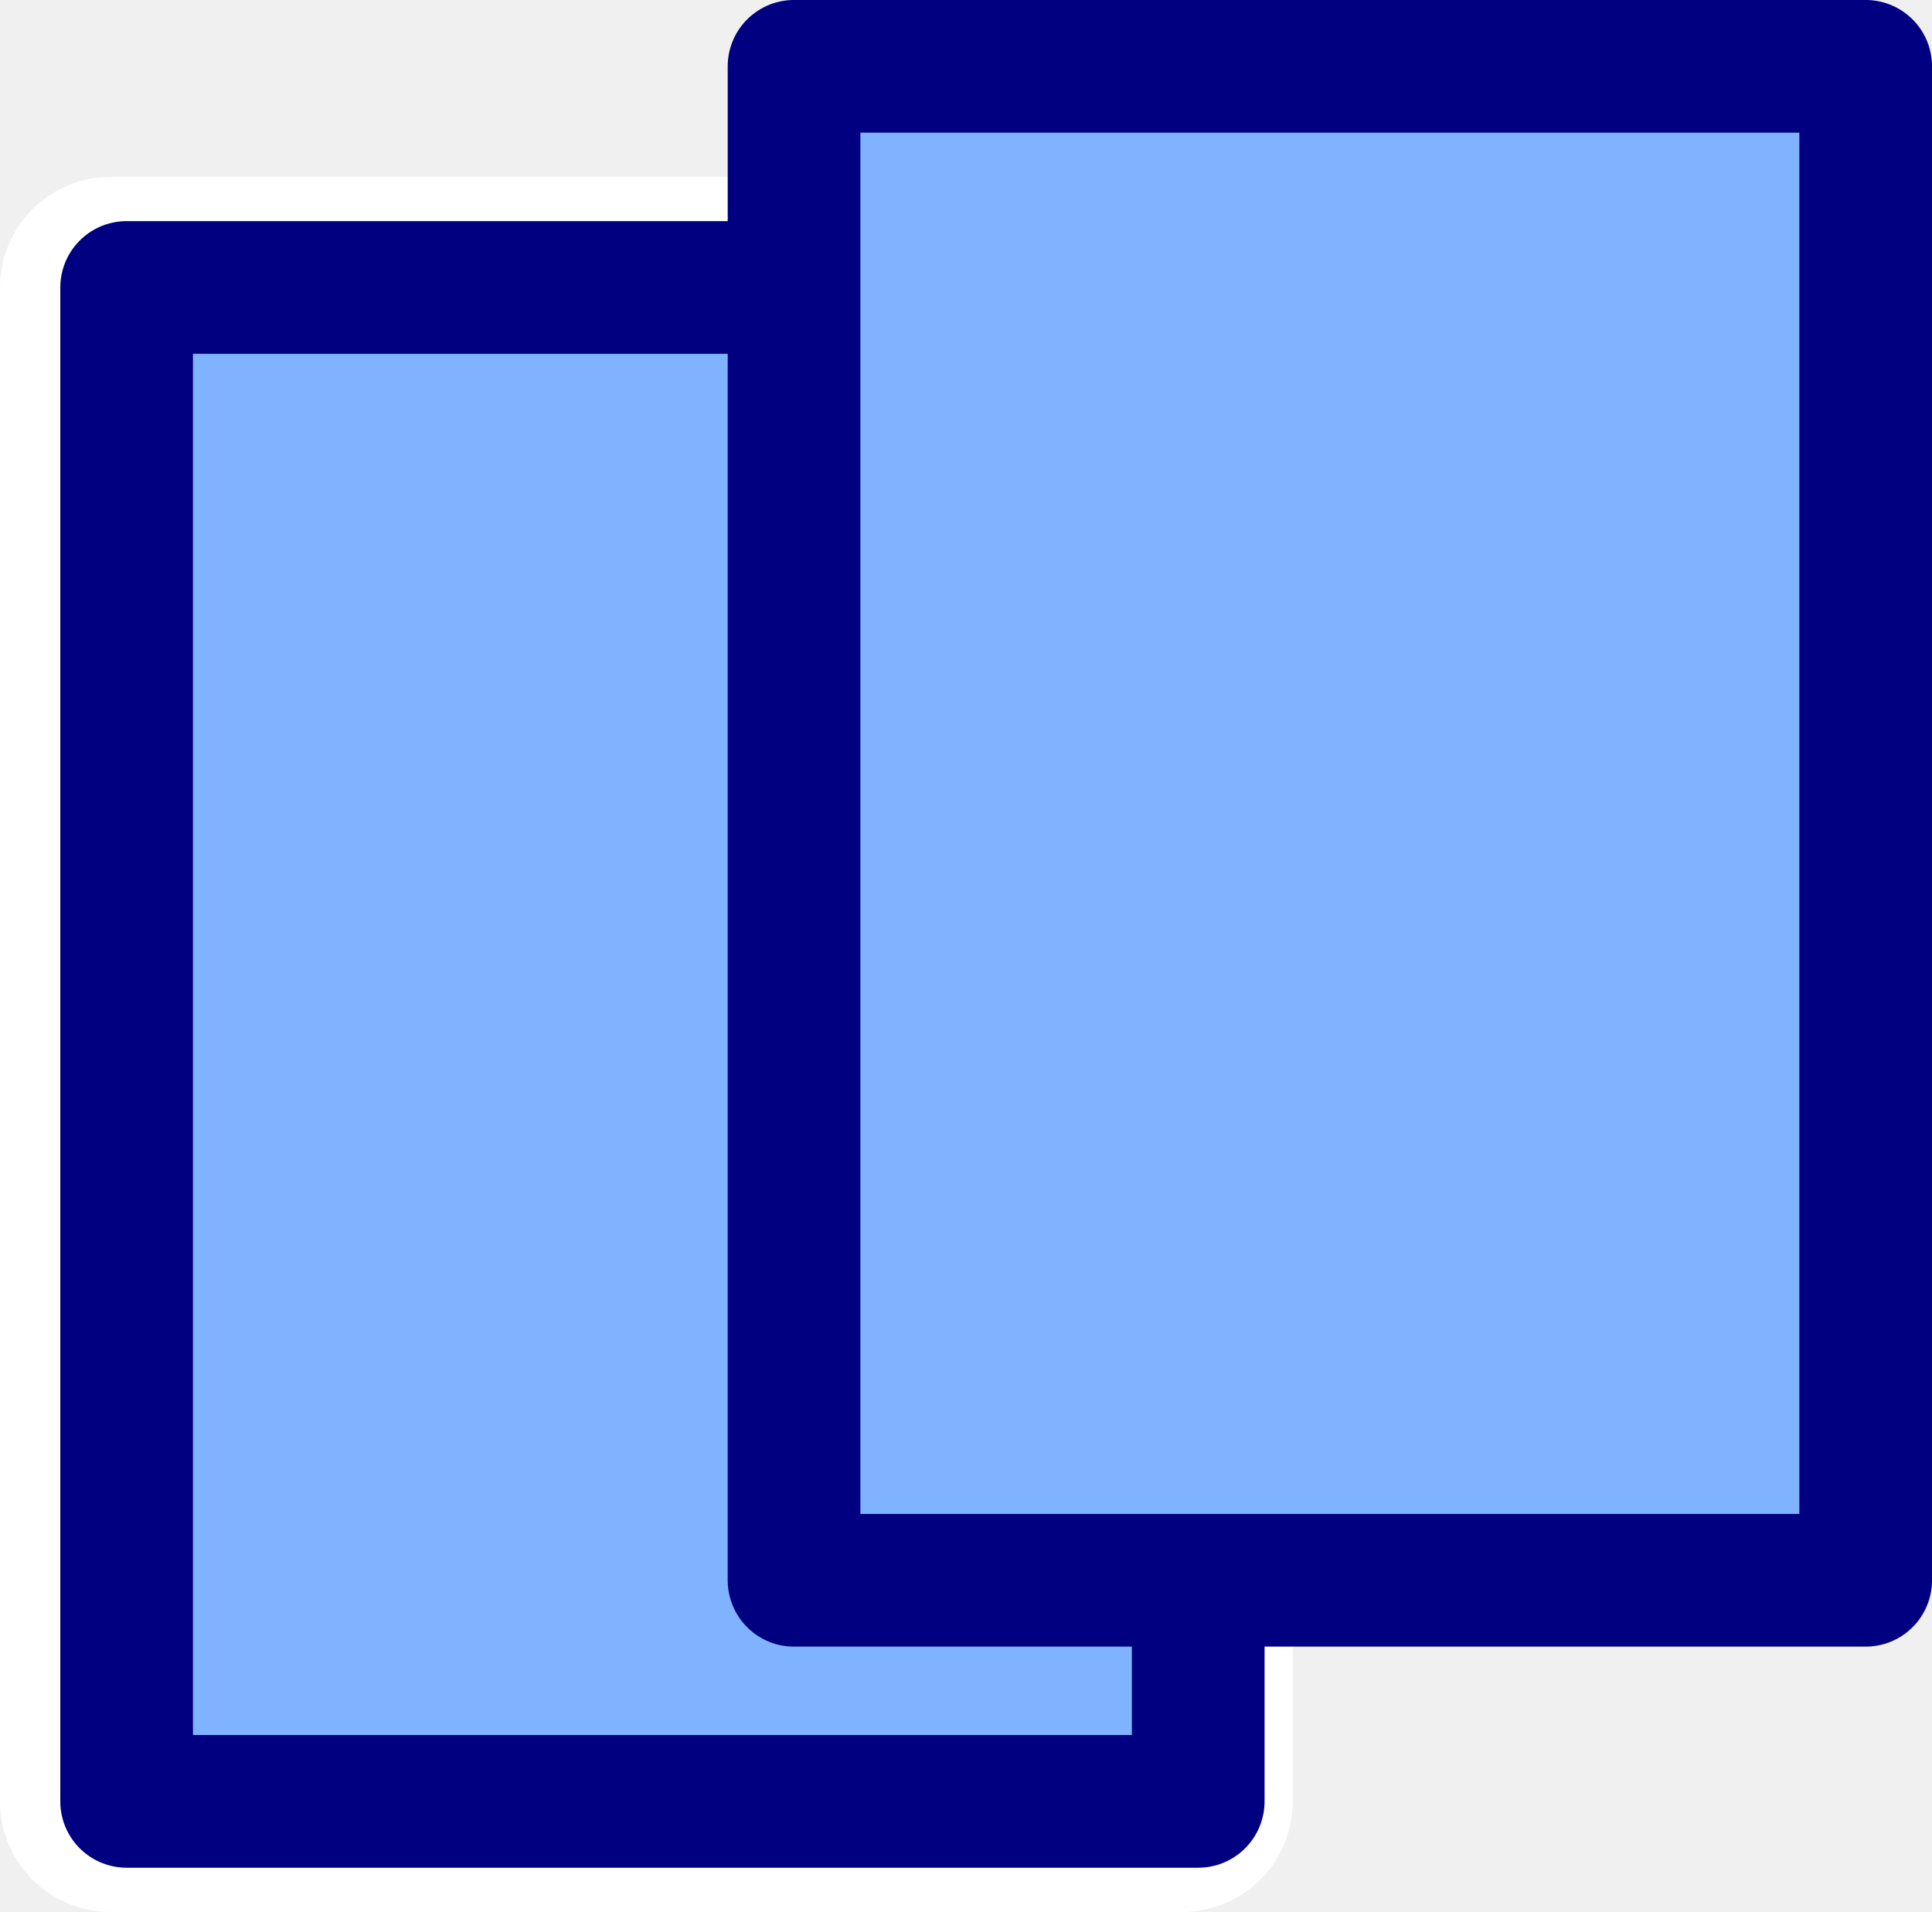
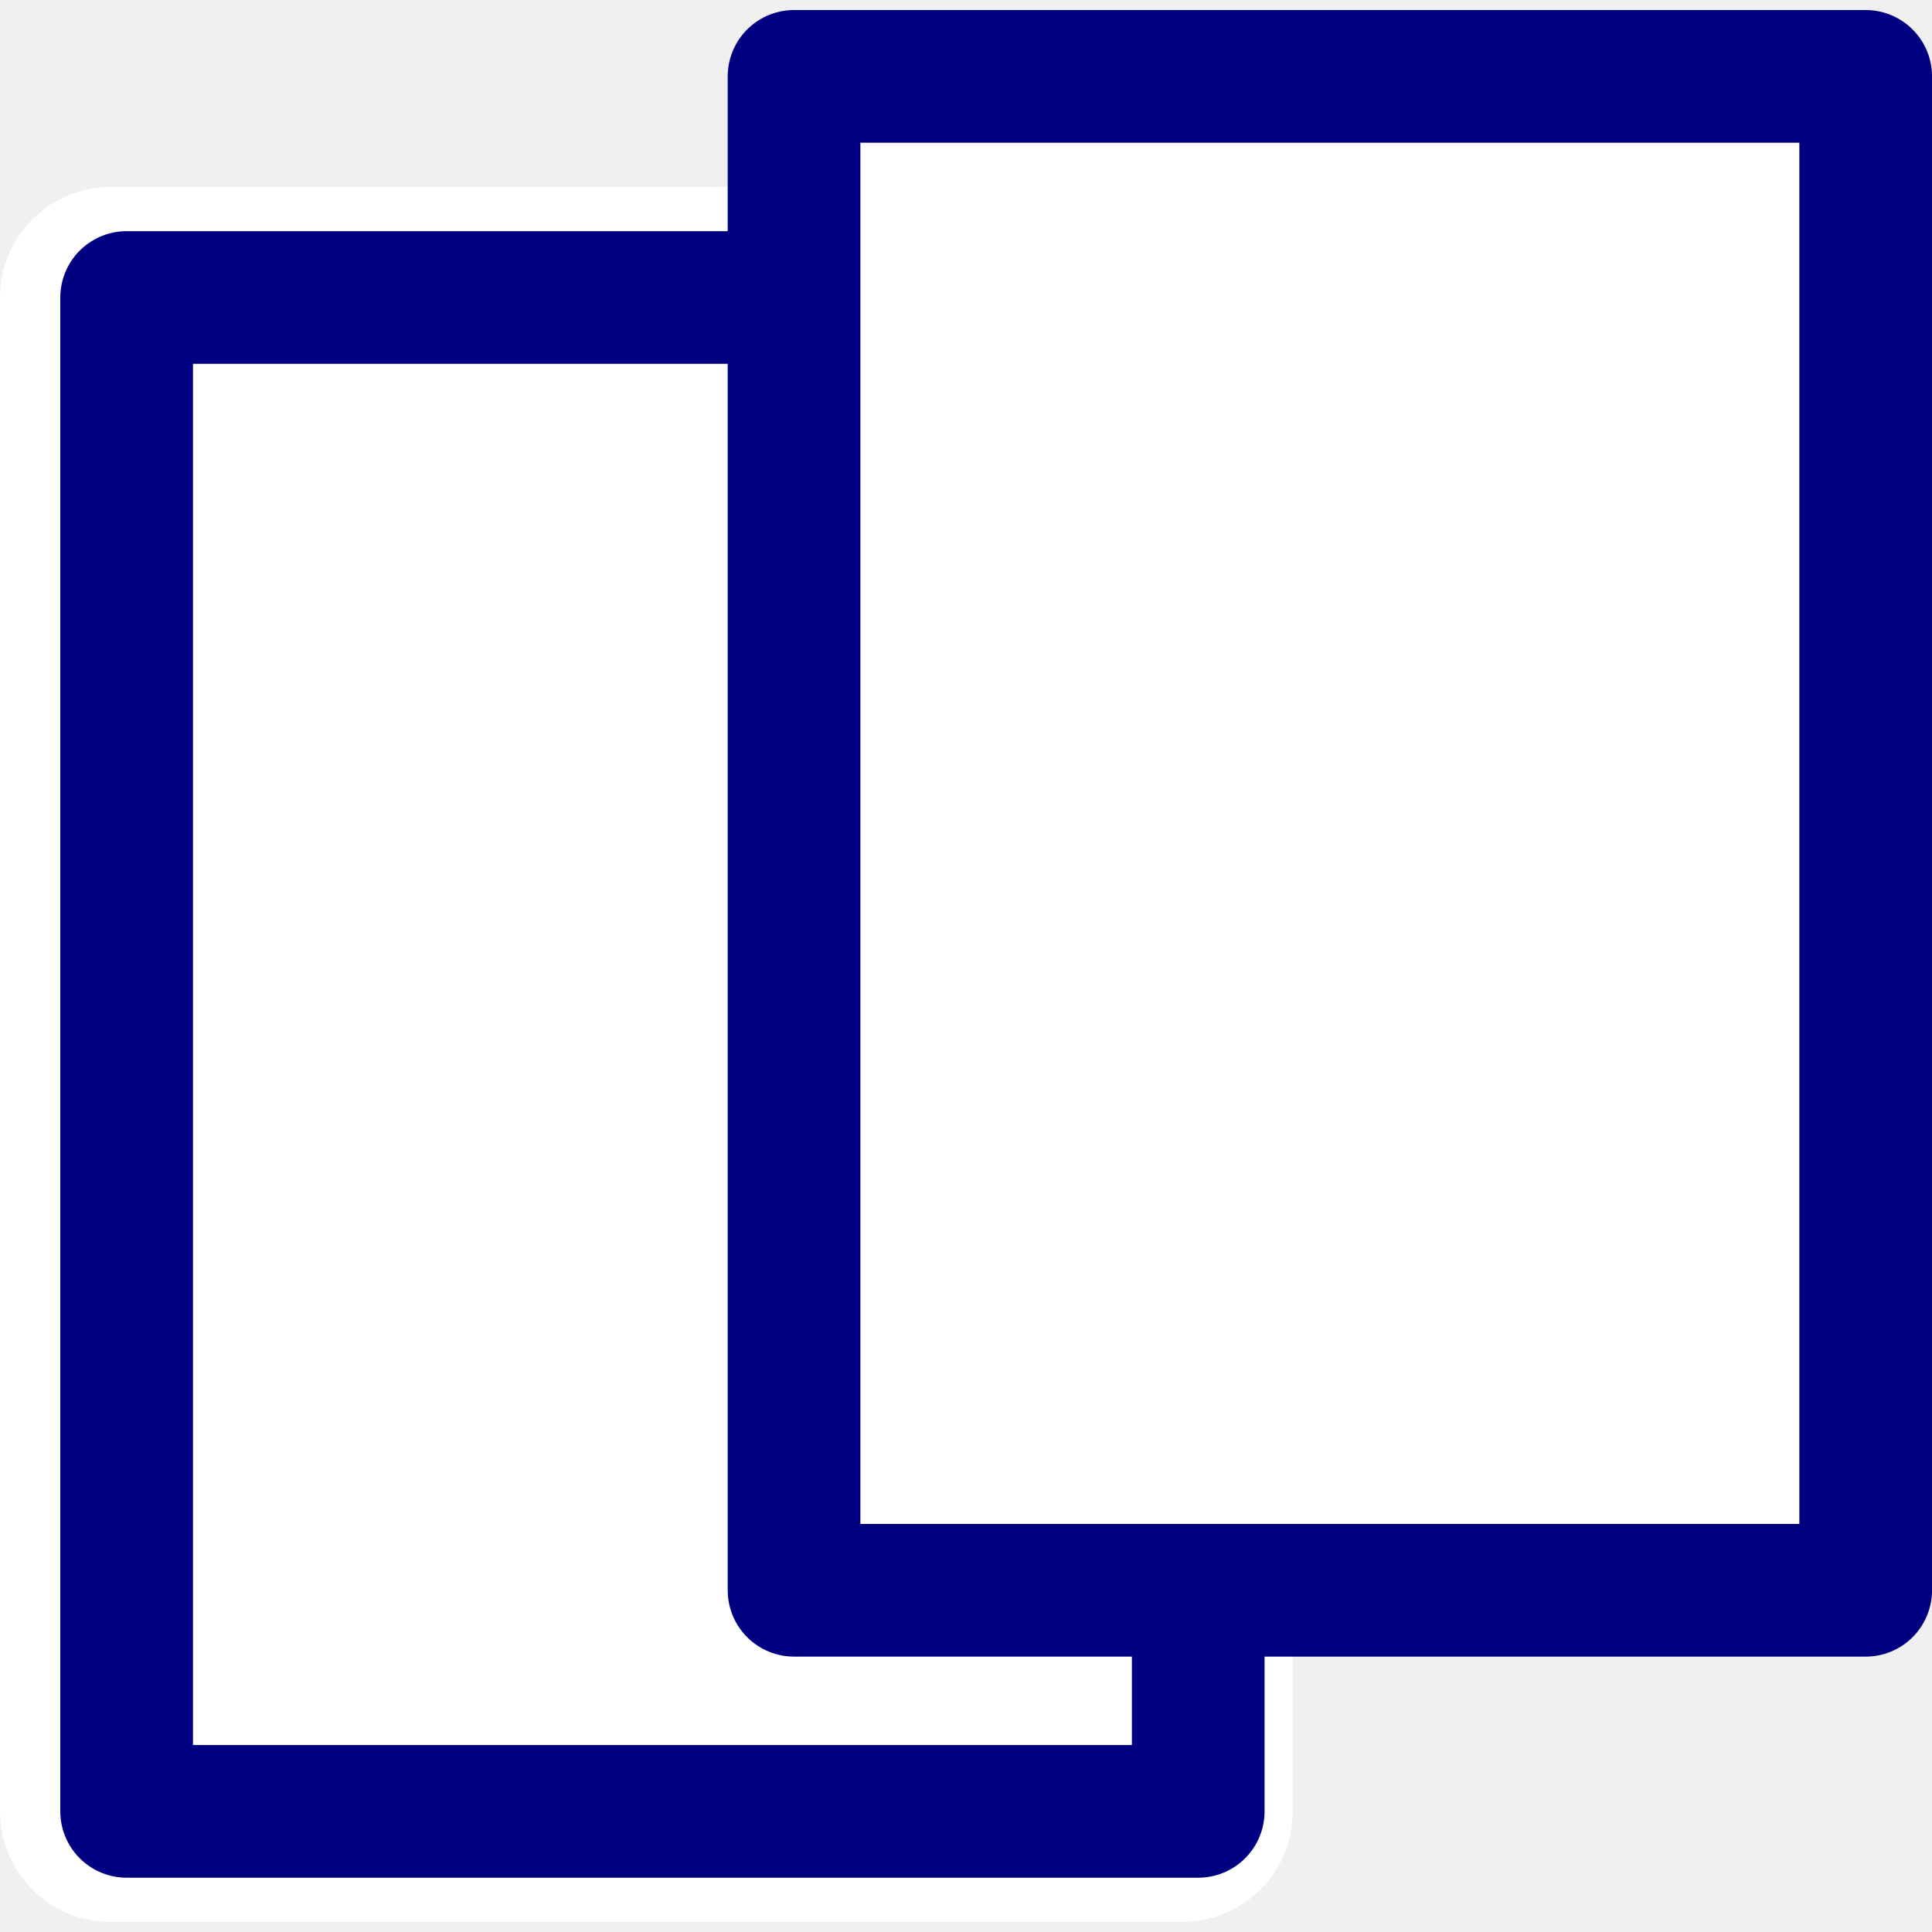
- <svg xmlns="http://www.w3.org/2000/svg" viewBox="0 0 43.685 42.781" width="32" height="31.667" id="svg3513" version="1.1">
-   <style id="current-color-scheme">.paper{color:#ffffff}.ink{color:#000080}</style>
-   <defs id="defs3515" />
-   <g id="layer1" transform="translate(-12.56666,-8.15519)">
-     <path id="rect3828-0-5" style="fill:currentColor;fill-rule:evenodd;stroke:currentColor;stroke-width:5;stroke-linecap:round;stroke-linejoin:round" d="m 15.067,14.43 h 24.23 v 34.23 H 15.067 Z" class="paper" />
-     <path id="rect3828-0" style="fill:#80b3ff;fill-rule:evenodd;stroke:currentColor;stroke-width:3;stroke-linecap:round;stroke-linejoin:round" d="m 15.43,14.43 h 24.23 v 34.23 H 15.43 Z" class="ink" />
-     <path id="rect3828" style="fill:#80b3ff;fill-rule:evenodd;stroke:currentColor;stroke-width:3;stroke-linecap:round;stroke-linejoin:round" d="M 30.521,9.43 H 54.752 V 43.661 H 30.521 Z" class="ink" />
+ <svg xmlns="http://www.w3.org/2000/svg" id="svg3513" version="1.1" width="64" height="64" viewBox="0 0 64 64">
+   <style id="current-color-scheme">.paper{color:#ffffff}.paper-ink{fill:#ffffff;color:#000080}</style>
+   <defs id="defs14" />
+   <g transform="translate(0,0.6624) scale(1.46504)" id="g9">
+     <defs id="defs3515" />
+     <g id="layer1" transform="translate(-12.56666,-8.15519)">
+       <path id="rect3828-0-5" style="fill:currentColor;fill-rule:evenodd;stroke:currentColor;stroke-width:5;stroke-linecap:round;stroke-linejoin:round" d="m 15.067,14.43 h 24.23 v 34.23 H 15.067 Z" class="paper" />
+       <path id="rect3828-0" style="fill-rule:evenodd;stroke:currentColor;stroke-width:3;stroke-linecap:round;stroke-linejoin:round" d="m 15.43,14.43 h 24.23 v 34.23 H 15.43 Z" class="paper-ink" />
+       <path id="rect3828" style="fill-rule:evenodd;stroke:currentColor;stroke-width:3;stroke-linecap:round;stroke-linejoin:round" d="M 30.521,9.43 H 54.752 V 43.661 H 30.521 Z" class="paper-ink" />
+     </g>
  </g>
</svg>
